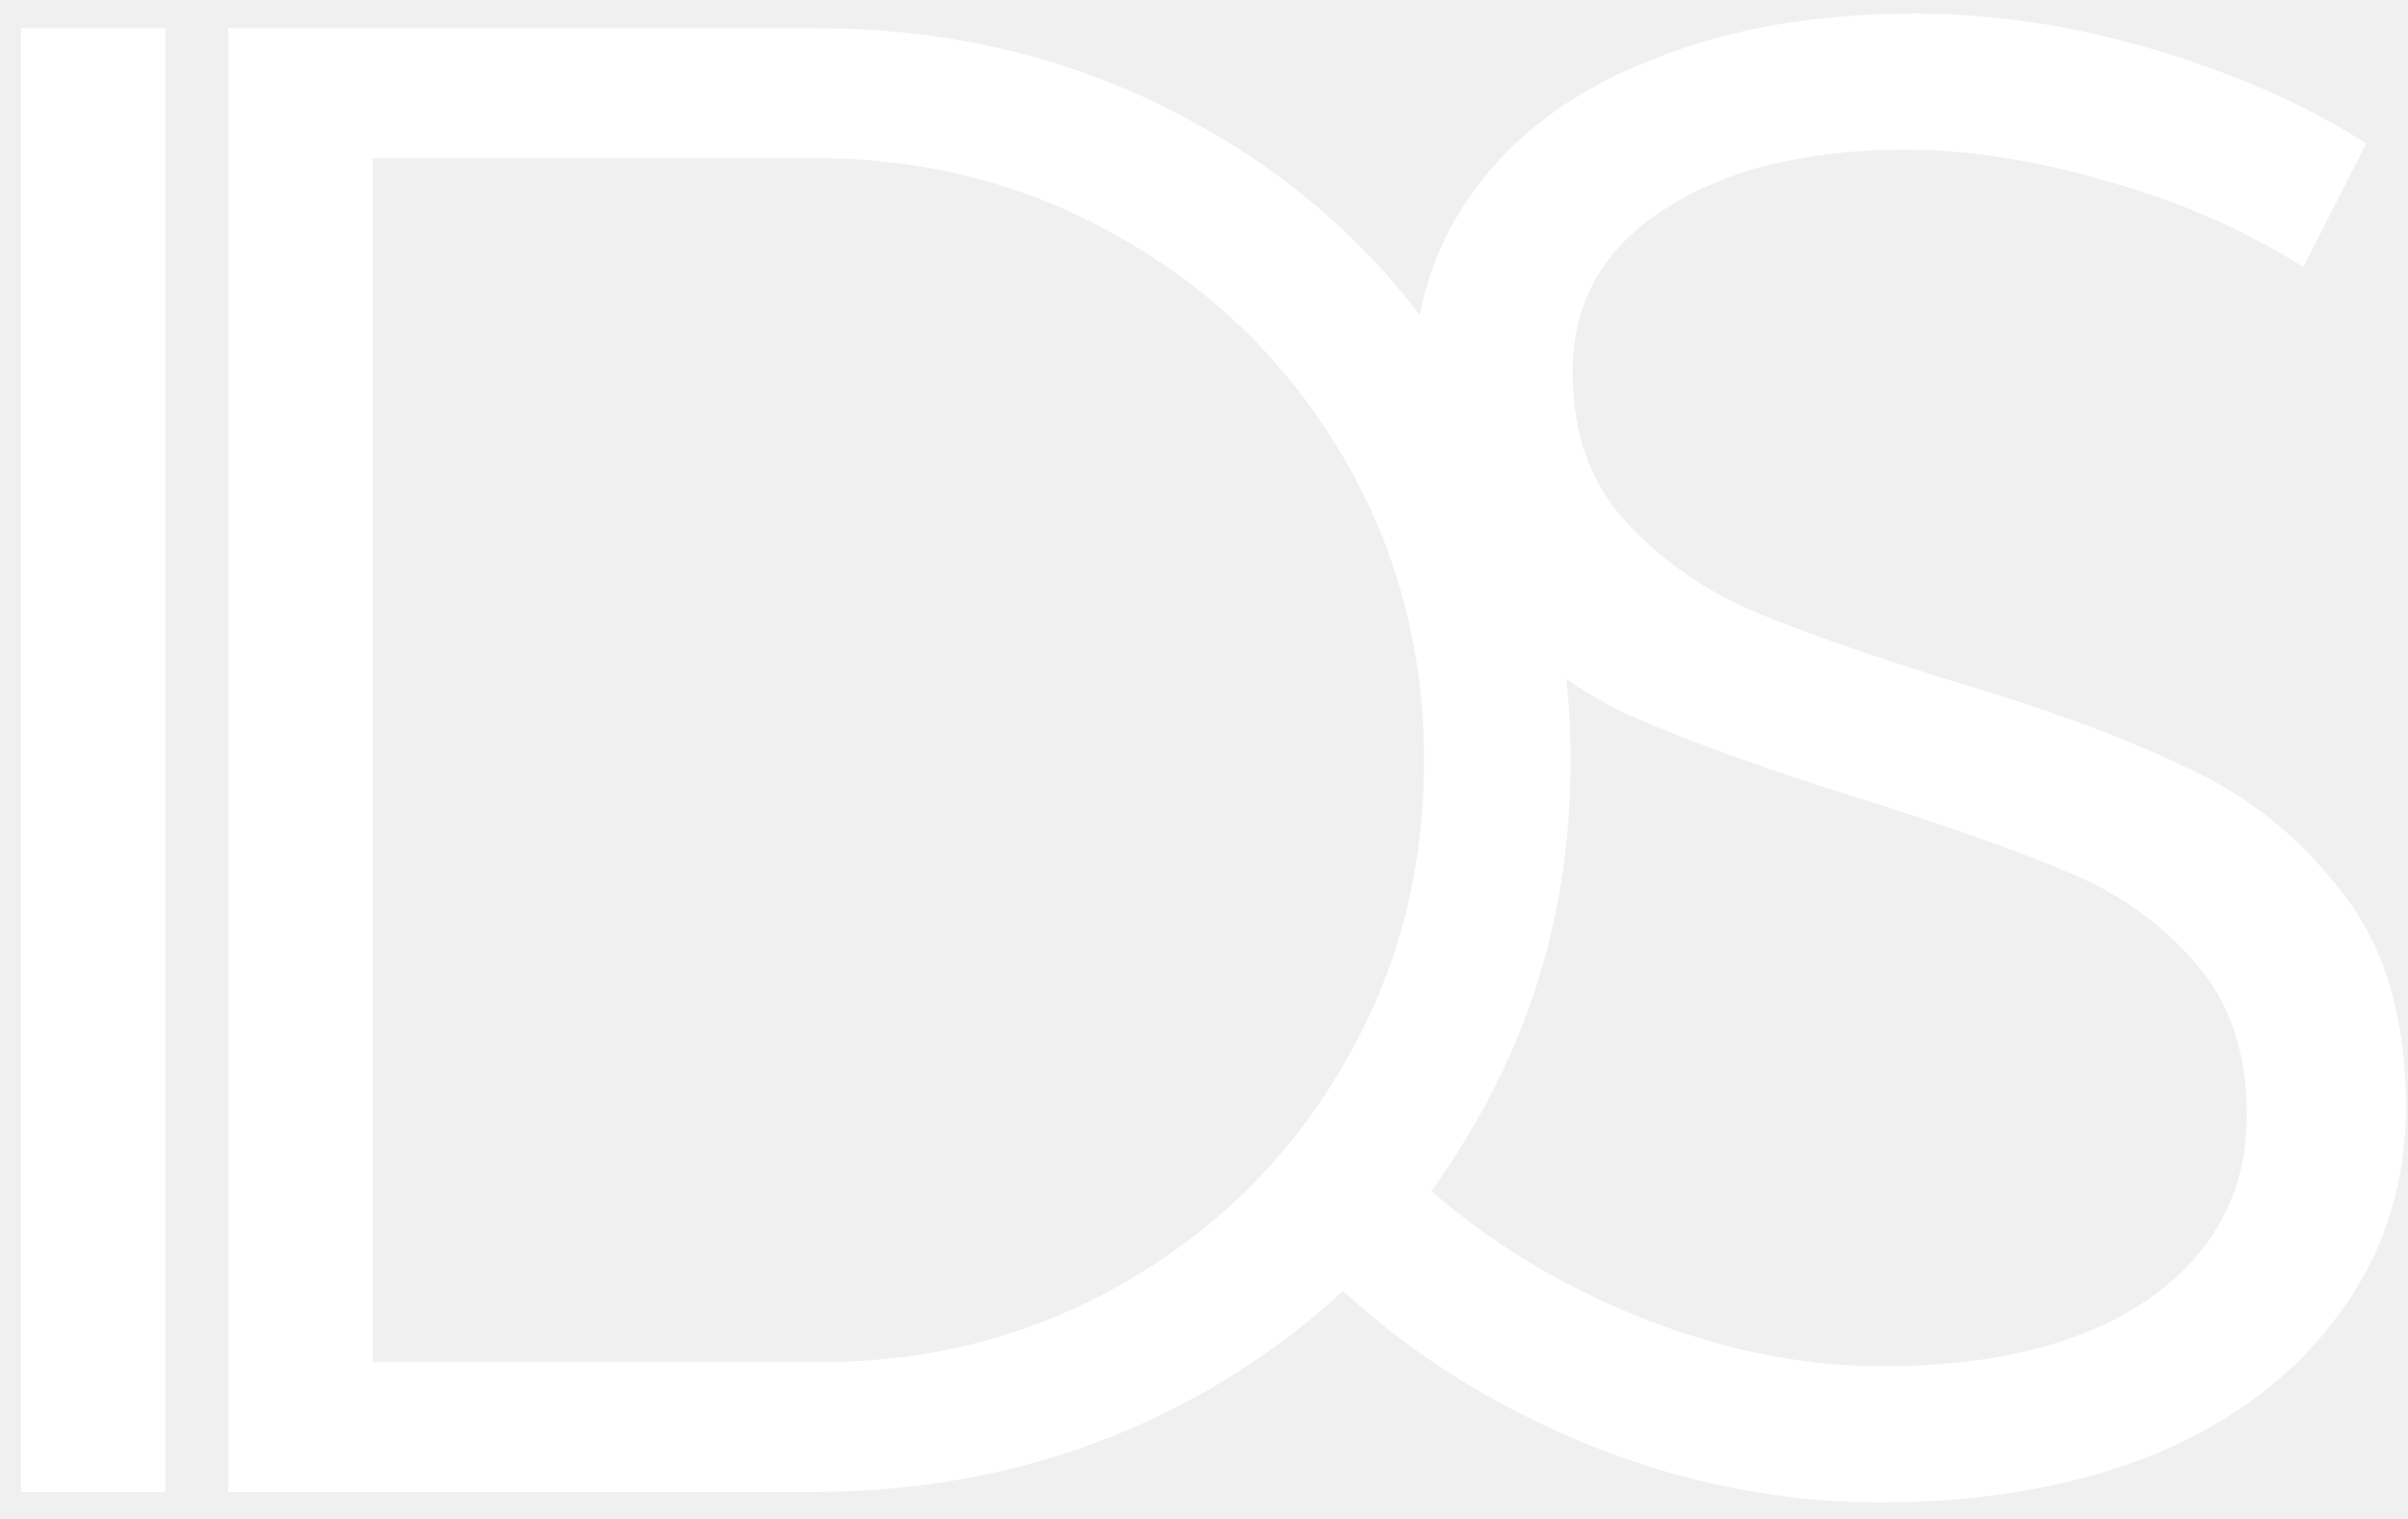
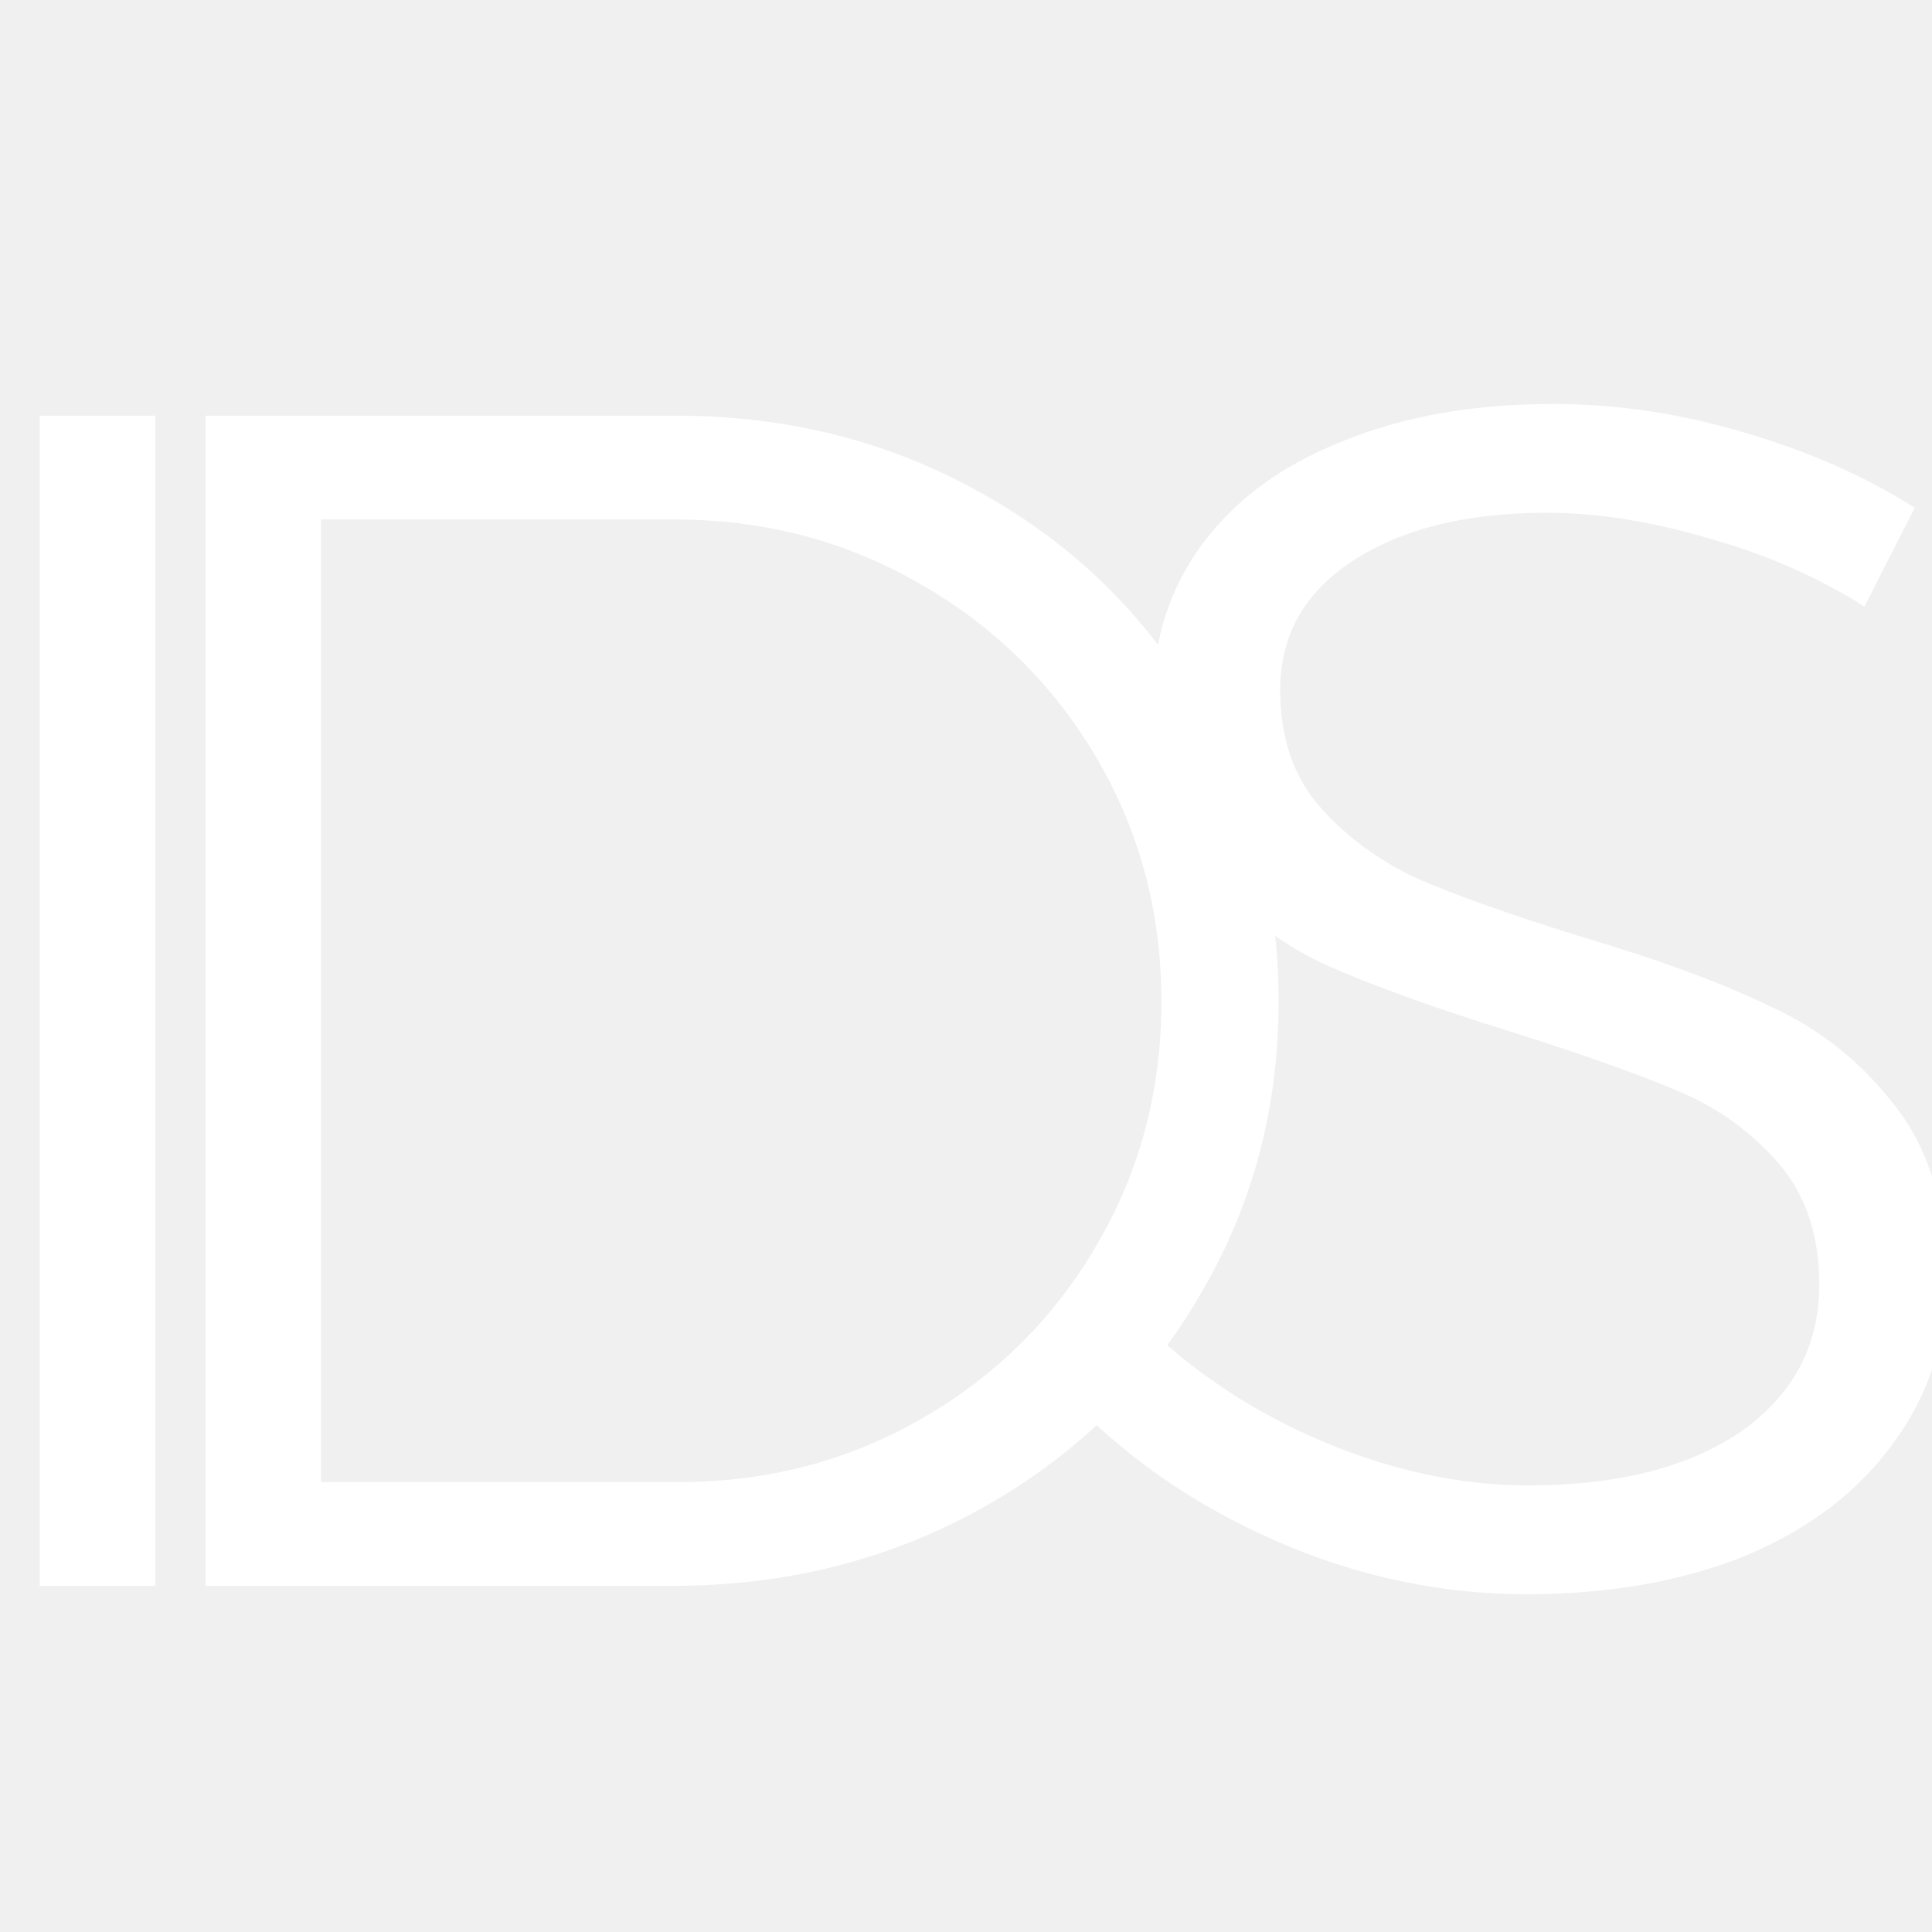
- <svg xmlns="http://www.w3.org/2000/svg" version="1.1" width="92" height="58">
-   <svg width="92" height="58" fill="none">
-     <path d="M.8 1.08h5.52V57H.8V1.08Zm30.405 0c5.333 0 10.187 1.227 14.56 3.68 4.427 2.453 7.893 5.84 10.4 10.16 2.56 4.267 3.84 8.987 3.84 14.16s-1.28 9.893-3.84 14.16c-2.507 4.267-5.973 7.627-10.4 10.08-4.427 2.453-9.333 3.68-14.72 3.68H8.725V1.08h22.48Zm.16 50.96c4.213 0 8.08-1.013 11.6-3.04 3.52-2.027 6.293-4.773 8.32-8.24 2.08-3.52 3.12-7.413 3.12-11.68 0-4.267-1.04-8.16-3.12-11.68-2.08-3.52-4.907-6.293-8.48-8.32-3.52-2.027-7.413-3.04-11.68-3.04h-16.88v46h17.12ZM88.003 10.2c-2.294-1.44-4.8-2.533-7.52-3.28-2.72-.8-5.28-1.2-7.68-1.2-3.84 0-6.934.773-9.28 2.32-2.294 1.493-3.44 3.547-3.44 6.16 0 2.293.64 4.16 1.92 5.6 1.28 1.44 2.853 2.587 4.72 3.44 1.866.8 4.426 1.707 7.68 2.72 3.786 1.12 6.826 2.24 9.12 3.36 2.346 1.067 4.32 2.64 5.92 4.72 1.653 2.08 2.48 4.827 2.48 8.24 0 2.987-.854 5.627-2.56 7.92-1.654 2.293-4 4.08-7.04 5.36-3.04 1.227-6.534 1.84-10.48 1.84-3.894 0-7.707-.773-11.44-2.32-3.68-1.547-6.854-3.6-9.52-6.16l2.56-4.56c2.506 2.453 5.413 4.373 8.72 5.76 3.306 1.387 6.56 2.08 9.76 2.08 4.266 0 7.653-.853 10.16-2.56 2.506-1.76 3.76-4.107 3.76-7.04 0-2.347-.64-4.267-1.92-5.76-1.28-1.493-2.854-2.64-4.72-3.44-1.867-.8-4.48-1.733-7.84-2.8-3.787-1.173-6.827-2.267-9.12-3.28-2.294-1.067-4.24-2.613-5.84-4.64-1.6-2.08-2.4-4.773-2.4-8.08 0-2.827.8-5.307 2.4-7.44 1.6-2.133 3.84-3.76 6.72-4.88 2.88-1.173 6.213-1.76 10-1.76 3.04 0 6.08.453 9.12 1.36 3.093.907 5.813 2.107 8.16 3.6l-2.4 4.72Z" fill="#fff" />
-   </svg>
-   <style>@media (prefers-color-scheme: light) { :root { filter: none; } }
- </style>
+ <svg xmlns="http://www.w3.org/2000/svg" width="64" height="64" viewBox="0 0 64 64" fill="none">
+   <g clip-path="url(#clip0_118_378)">
+     <path d="M1.314 13.77H5.141V52.533H1.314V13.77ZM22.391 13.77C26.088 13.77 29.453 14.62 32.484 16.321C35.553 18.021 37.956 20.369 39.693 23.364C41.468 26.321 42.355 29.593 42.355 33.179C42.355 36.765 41.468 40.037 39.693 42.995C37.956 45.953 35.553 48.282 32.484 49.982C29.416 51.683 26.014 52.533 22.28 52.533H6.808V13.77H22.391ZM22.502 49.095C25.423 49.095 28.103 48.393 30.543 46.988C32.983 45.583 34.906 43.679 36.311 41.276C37.752 38.836 38.473 36.137 38.473 33.179C38.473 30.222 37.752 27.523 36.311 25.083C34.869 22.643 32.909 20.72 30.432 19.315C27.992 17.91 25.293 17.208 22.336 17.208H10.634V49.095H22.502ZM61.763 20.092C60.173 19.093 58.436 18.336 56.55 17.818C54.665 17.263 52.89 16.986 51.226 16.986C48.565 16.986 46.42 17.522 44.794 18.594C43.204 19.63 42.409 21.053 42.409 22.864C42.409 24.454 42.853 25.748 43.74 26.746C44.627 27.745 45.718 28.54 47.012 29.131C48.306 29.686 50.08 30.314 52.336 31.017C54.96 31.793 57.068 32.569 58.657 33.346C60.284 34.085 61.652 35.176 62.761 36.617C63.907 38.059 64.48 39.963 64.48 42.33C64.48 44.4 63.889 46.23 62.706 47.82C61.56 49.409 59.933 50.648 57.826 51.535C55.718 52.385 53.297 52.811 50.561 52.811C47.862 52.811 45.219 52.275 42.631 51.202C40.08 50.13 37.88 48.707 36.032 46.932L37.806 43.771C39.544 45.472 41.559 46.803 43.851 47.764C46.143 48.725 48.398 49.206 50.616 49.206C53.574 49.206 55.922 48.614 57.659 47.431C59.397 46.211 60.266 44.585 60.266 42.551C60.266 40.925 59.822 39.594 58.935 38.559C58.047 37.523 56.957 36.728 55.663 36.174C54.369 35.619 52.557 34.972 50.228 34.233C47.603 33.42 45.496 32.662 43.906 31.959C42.316 31.22 40.967 30.148 39.858 28.743C38.749 27.301 38.194 25.434 38.194 23.142C38.194 21.182 38.749 19.463 39.858 17.984C40.967 16.506 42.52 15.378 44.516 14.602C46.513 13.788 48.823 13.382 51.448 13.382C53.556 13.382 55.663 13.696 57.77 14.324C59.914 14.953 61.8 15.785 63.427 16.82L61.763 20.092Z" fill="white" />
+   </g>
+   <defs>
+     <clipPath id="clip0_118_378">
+       <rect width="64" height="64" fill="white" />
+     </clipPath>
+   </defs>
</svg>
